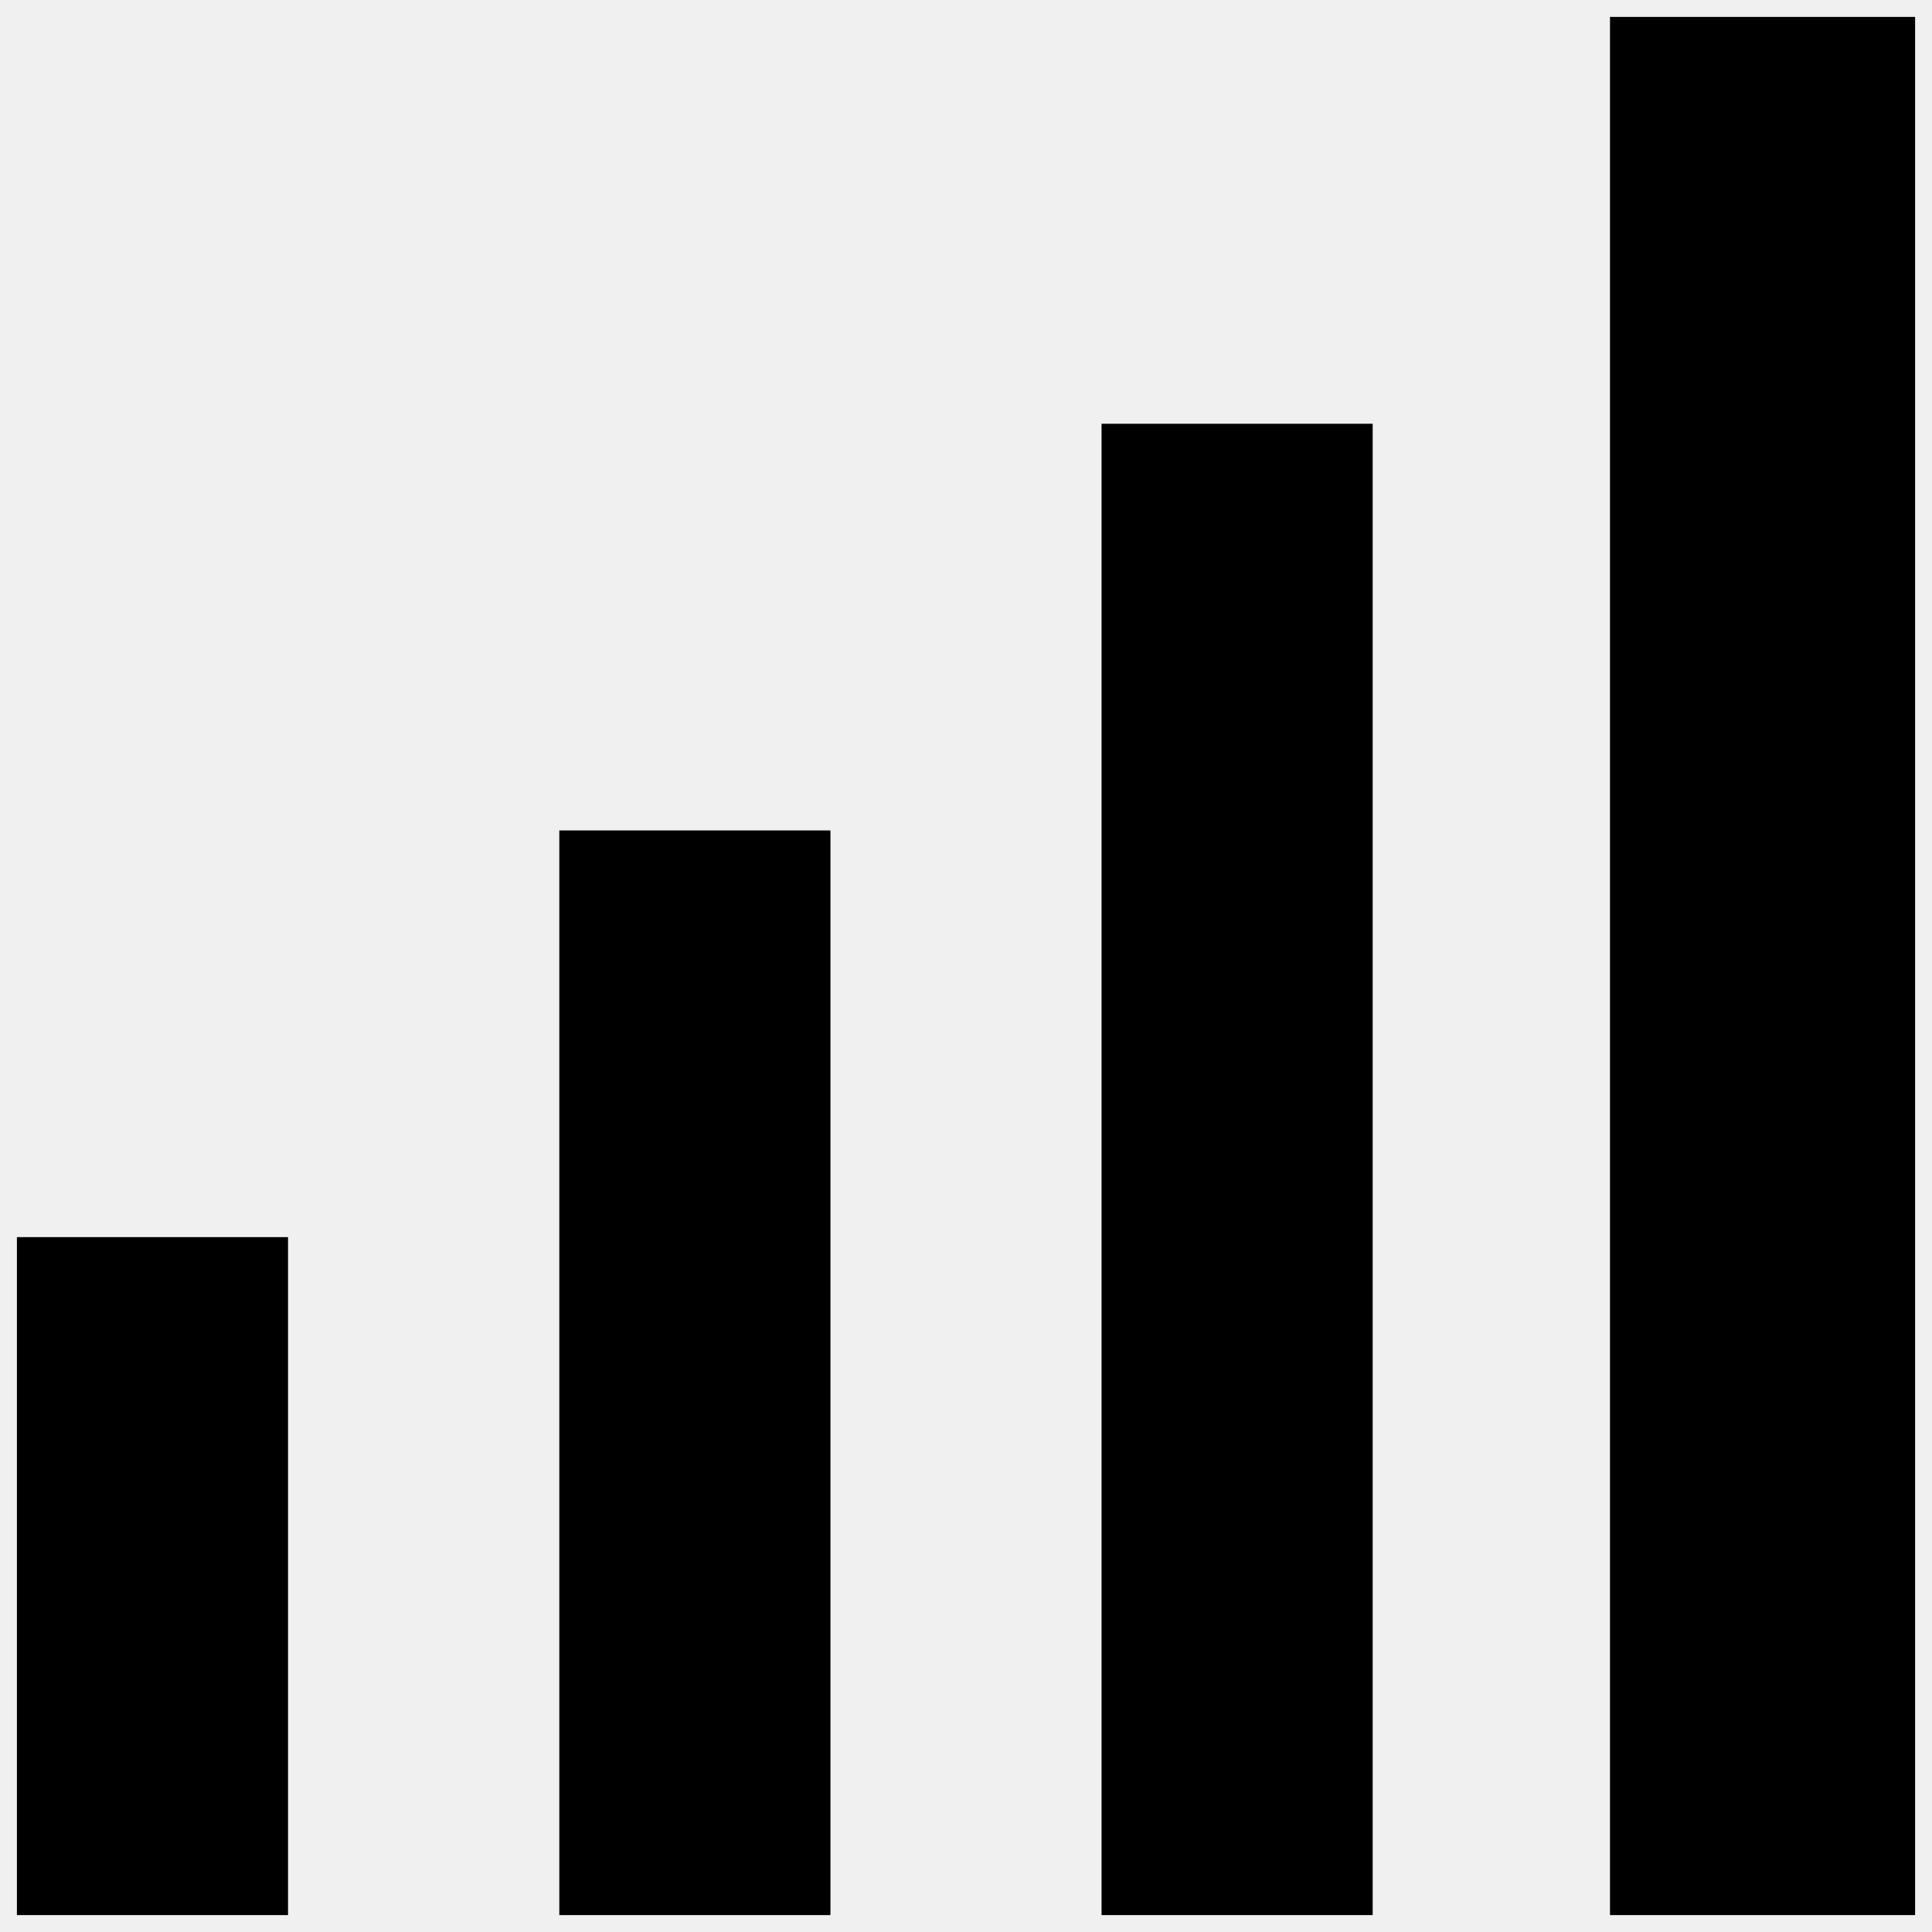
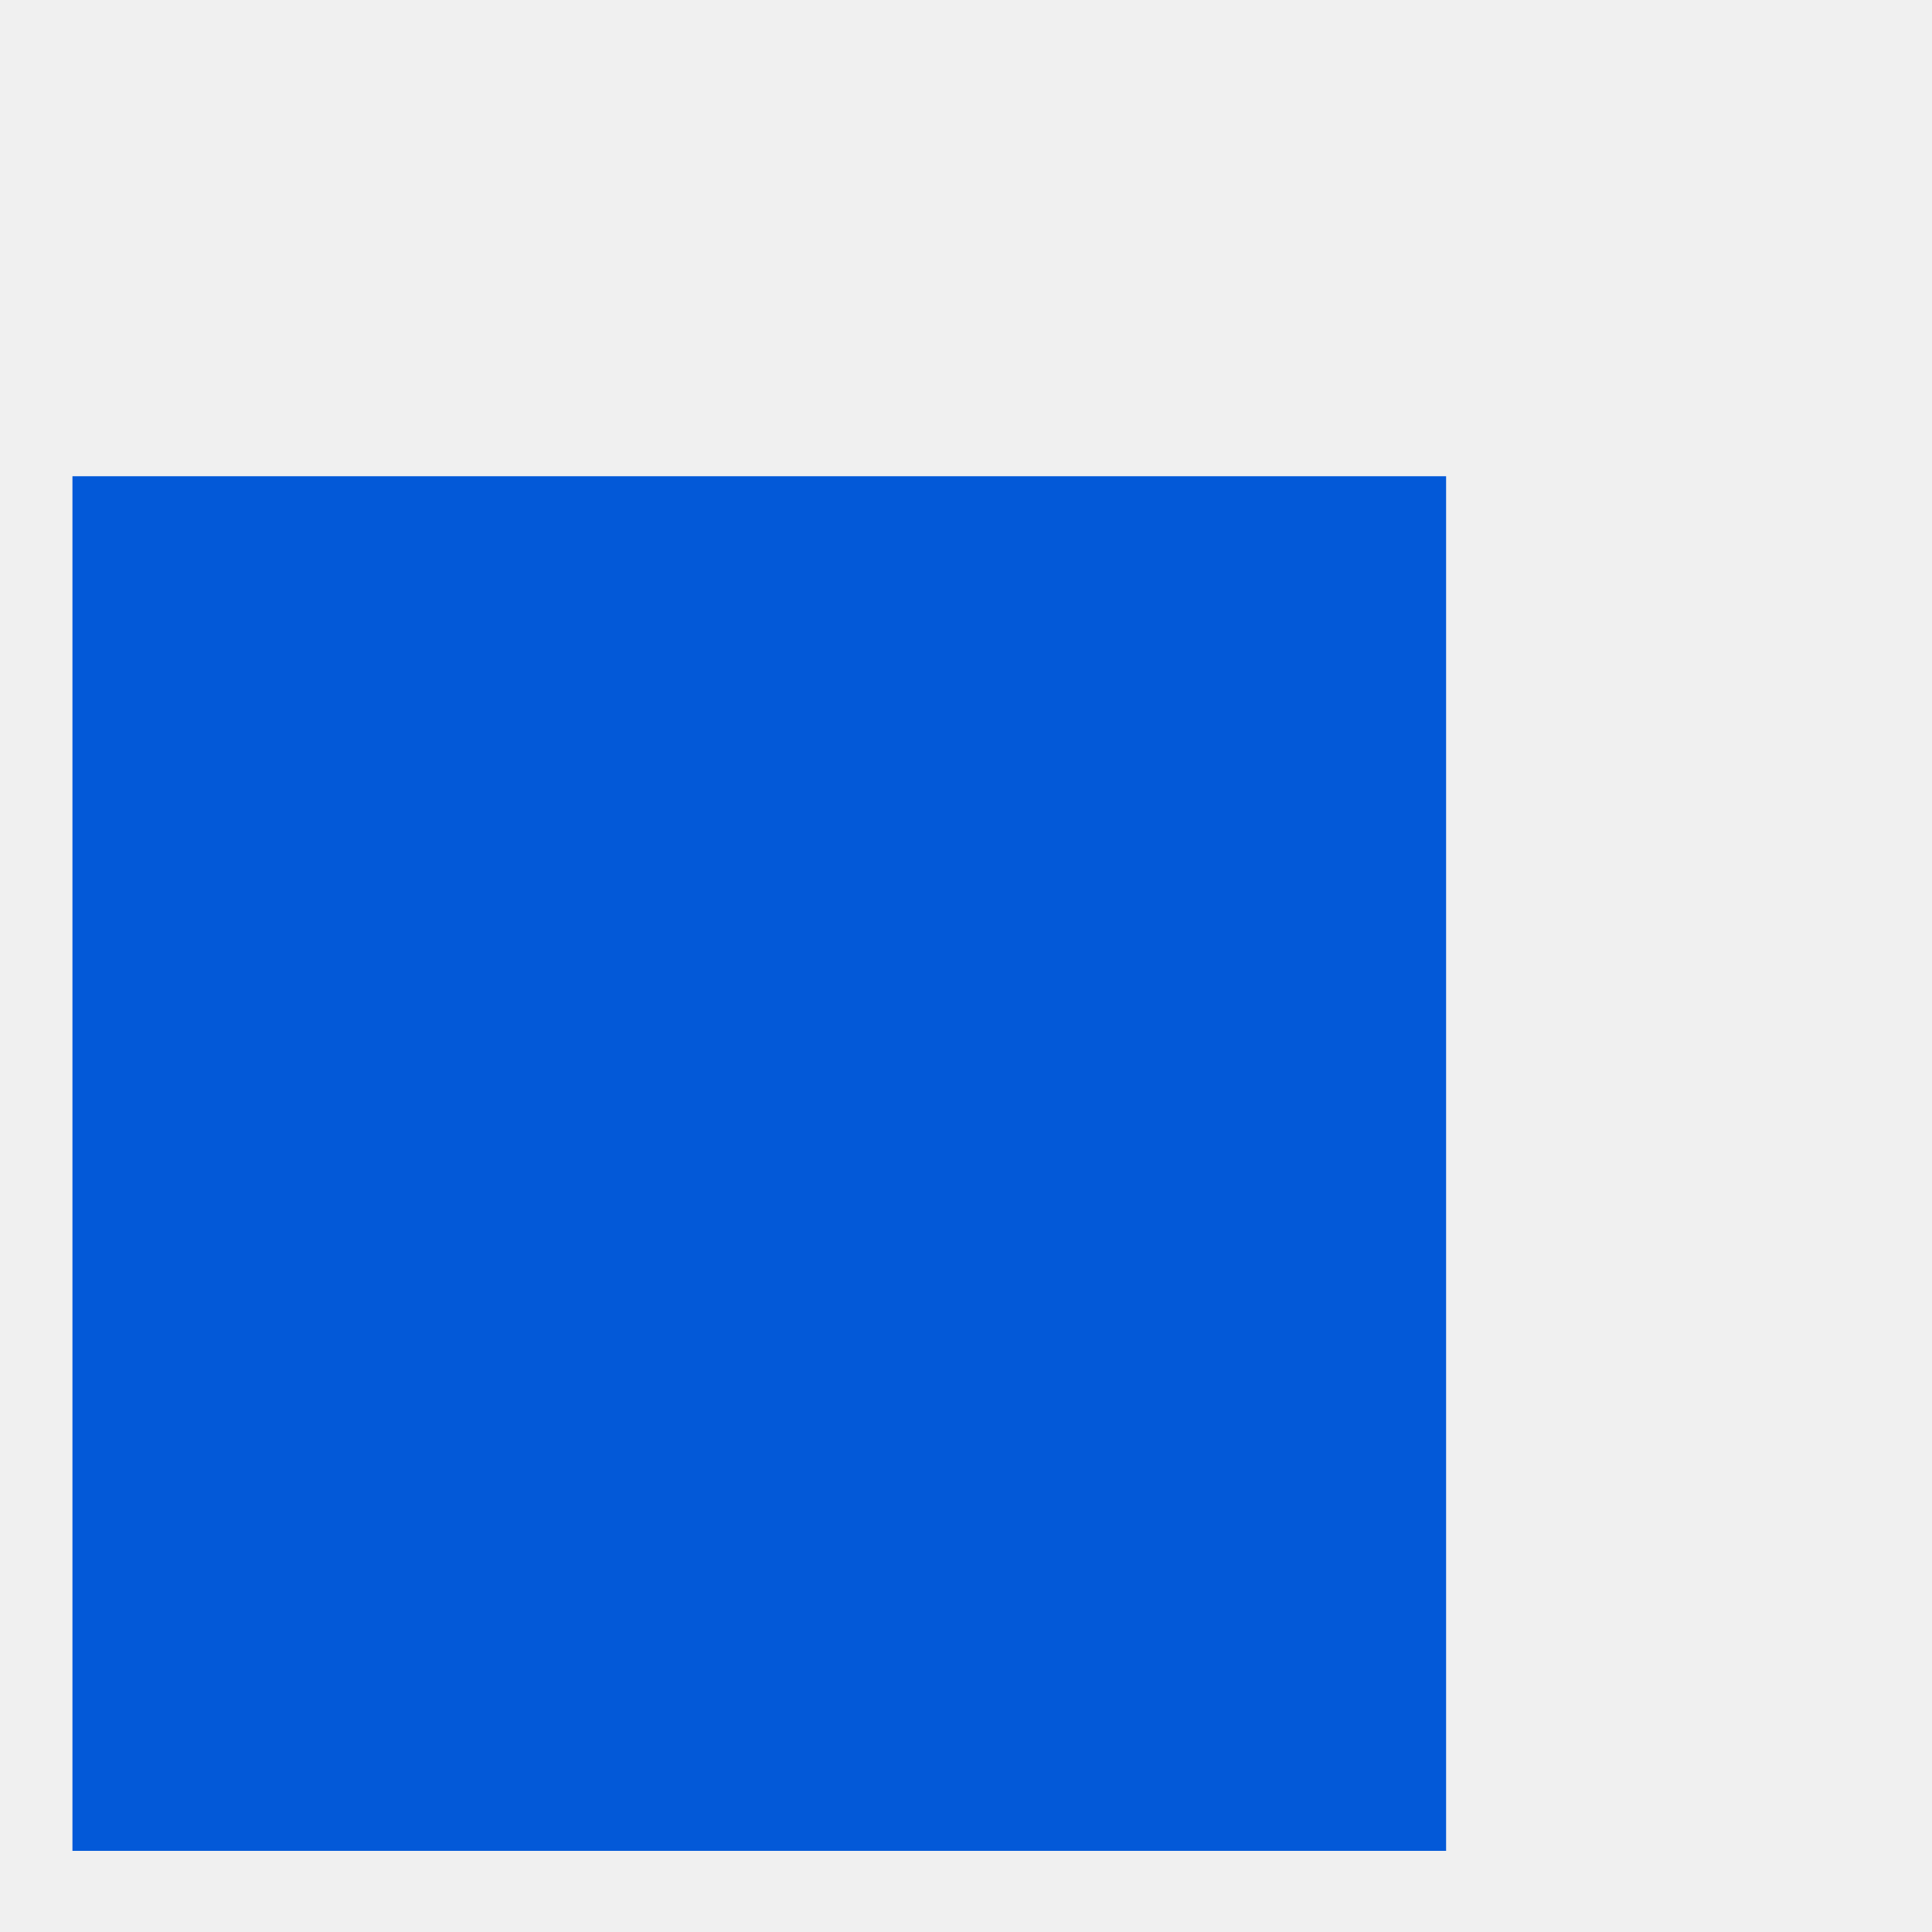
- <svg xmlns="http://www.w3.org/2000/svg" version="1.1" width="12px" height="12px">
+ <svg xmlns="http://www.w3.org/2000/svg" version="1.1" width="2px" height="2px">
  <defs>
    <pattern id="BGPattern" patternUnits="userSpaceOnUse" alignment="0 0" imageRepeat="None" />
-     <mask fill="white" id="Clip299">
-       <path d="M 10 11.895  L 10 0.105  L 11.895 0.105  L 11.895 11.895  L 10 11.895  Z M 6.842 2.632  L 8.526 2.632  L 8.526 11.895  L 6.842 11.895  L 6.842 2.632  Z M 3.474 5.158  L 5.158 5.158  L 5.158 11.895  L 3.474 11.895  L 3.474 5.158  Z M 0.105 7.684  L 1.789 7.684  L 1.789 11.895  L 0.105 11.895  L 0.105 7.684  Z " fill-rule="evenodd" />
+     <mask fill="white" id="Clip903">
+       <path d="M 1.497 1.916  L 1.497 0.493  L 0.075 0.493  L 0.075 1.916  L 1.497 1.916  Z " fill-rule="evenodd" />
    </mask>
  </defs>
-   <g transform="matrix(1 0 0 1 -319 -4 )">
-     <path d="M 10 11.895  L 10 0.105  L 11.895 0.105  L 11.895 11.895  L 10 11.895  Z M 6.842 2.632  L 8.526 2.632  L 8.526 11.895  L 6.842 11.895  L 6.842 2.632  Z M 3.474 5.158  L 5.158 5.158  L 5.158 11.895  L 3.474 11.895  L 3.474 5.158  Z M 0.105 7.684  L 1.789 7.684  L 1.789 11.895  L 0.105 11.895  L 0.105 7.684  Z " fill-rule="nonzero" fill="rgba(0, 0, 0, 1)" stroke="none" transform="matrix(1 0 0 1 319 4 )" class="fill" />
-     <path d="M 10 11.895  L 10 0.105  L 11.895 0.105  L 11.895 11.895  L 10 11.895  Z " stroke-width="0" stroke-dasharray="0" stroke="rgba(255, 255, 255, 0)" fill="none" transform="matrix(1 0 0 1 319 4 )" class="stroke" mask="url(#Clip299)" />
-     <path d="M 6.842 2.632  L 8.526 2.632  L 8.526 11.895  L 6.842 11.895  L 6.842 2.632  Z " stroke-width="0" stroke-dasharray="0" stroke="rgba(255, 255, 255, 0)" fill="none" transform="matrix(1 0 0 1 319 4 )" class="stroke" mask="url(#Clip299)" />
-     <path d="M 3.474 5.158  L 5.158 5.158  L 5.158 11.895  L 3.474 11.895  L 3.474 5.158  Z " stroke-width="0" stroke-dasharray="0" stroke="rgba(255, 255, 255, 0)" fill="none" transform="matrix(1 0 0 1 319 4 )" class="stroke" mask="url(#Clip299)" />
-     <path d="M 0.105 7.684  L 1.789 7.684  L 1.789 11.895  L 0.105 11.895  L 0.105 7.684  Z " stroke-width="0" stroke-dasharray="0" stroke="rgba(255, 255, 255, 0)" fill="none" transform="matrix(1 0 0 1 319 4 )" class="stroke" mask="url(#Clip299)" />
+   <g transform="matrix(1 0 0 1 -26 -51 )">
+     <path d="M 1.497 1.916  L 1.497 0.493  L 0.075 0.493  L 0.075 1.916  L 1.497 1.916  Z " fill-rule="nonzero" fill="rgba(3, 89, 216, 1)" stroke="none" transform="matrix(1 0 0 1 26 51 )" class="fill" />
+     <path d="M 1.497 1.916  L 1.497 0.493  L 0.075 0.493  L 0.075 1.916  L 1.497 1.916  Z " stroke-width="0" stroke-dasharray="0" stroke="rgba(255, 255, 255, 0)" fill="none" transform="matrix(1 0 0 1 26 51 )" class="stroke" mask="url(#Clip903)" />
  </g>
</svg>
